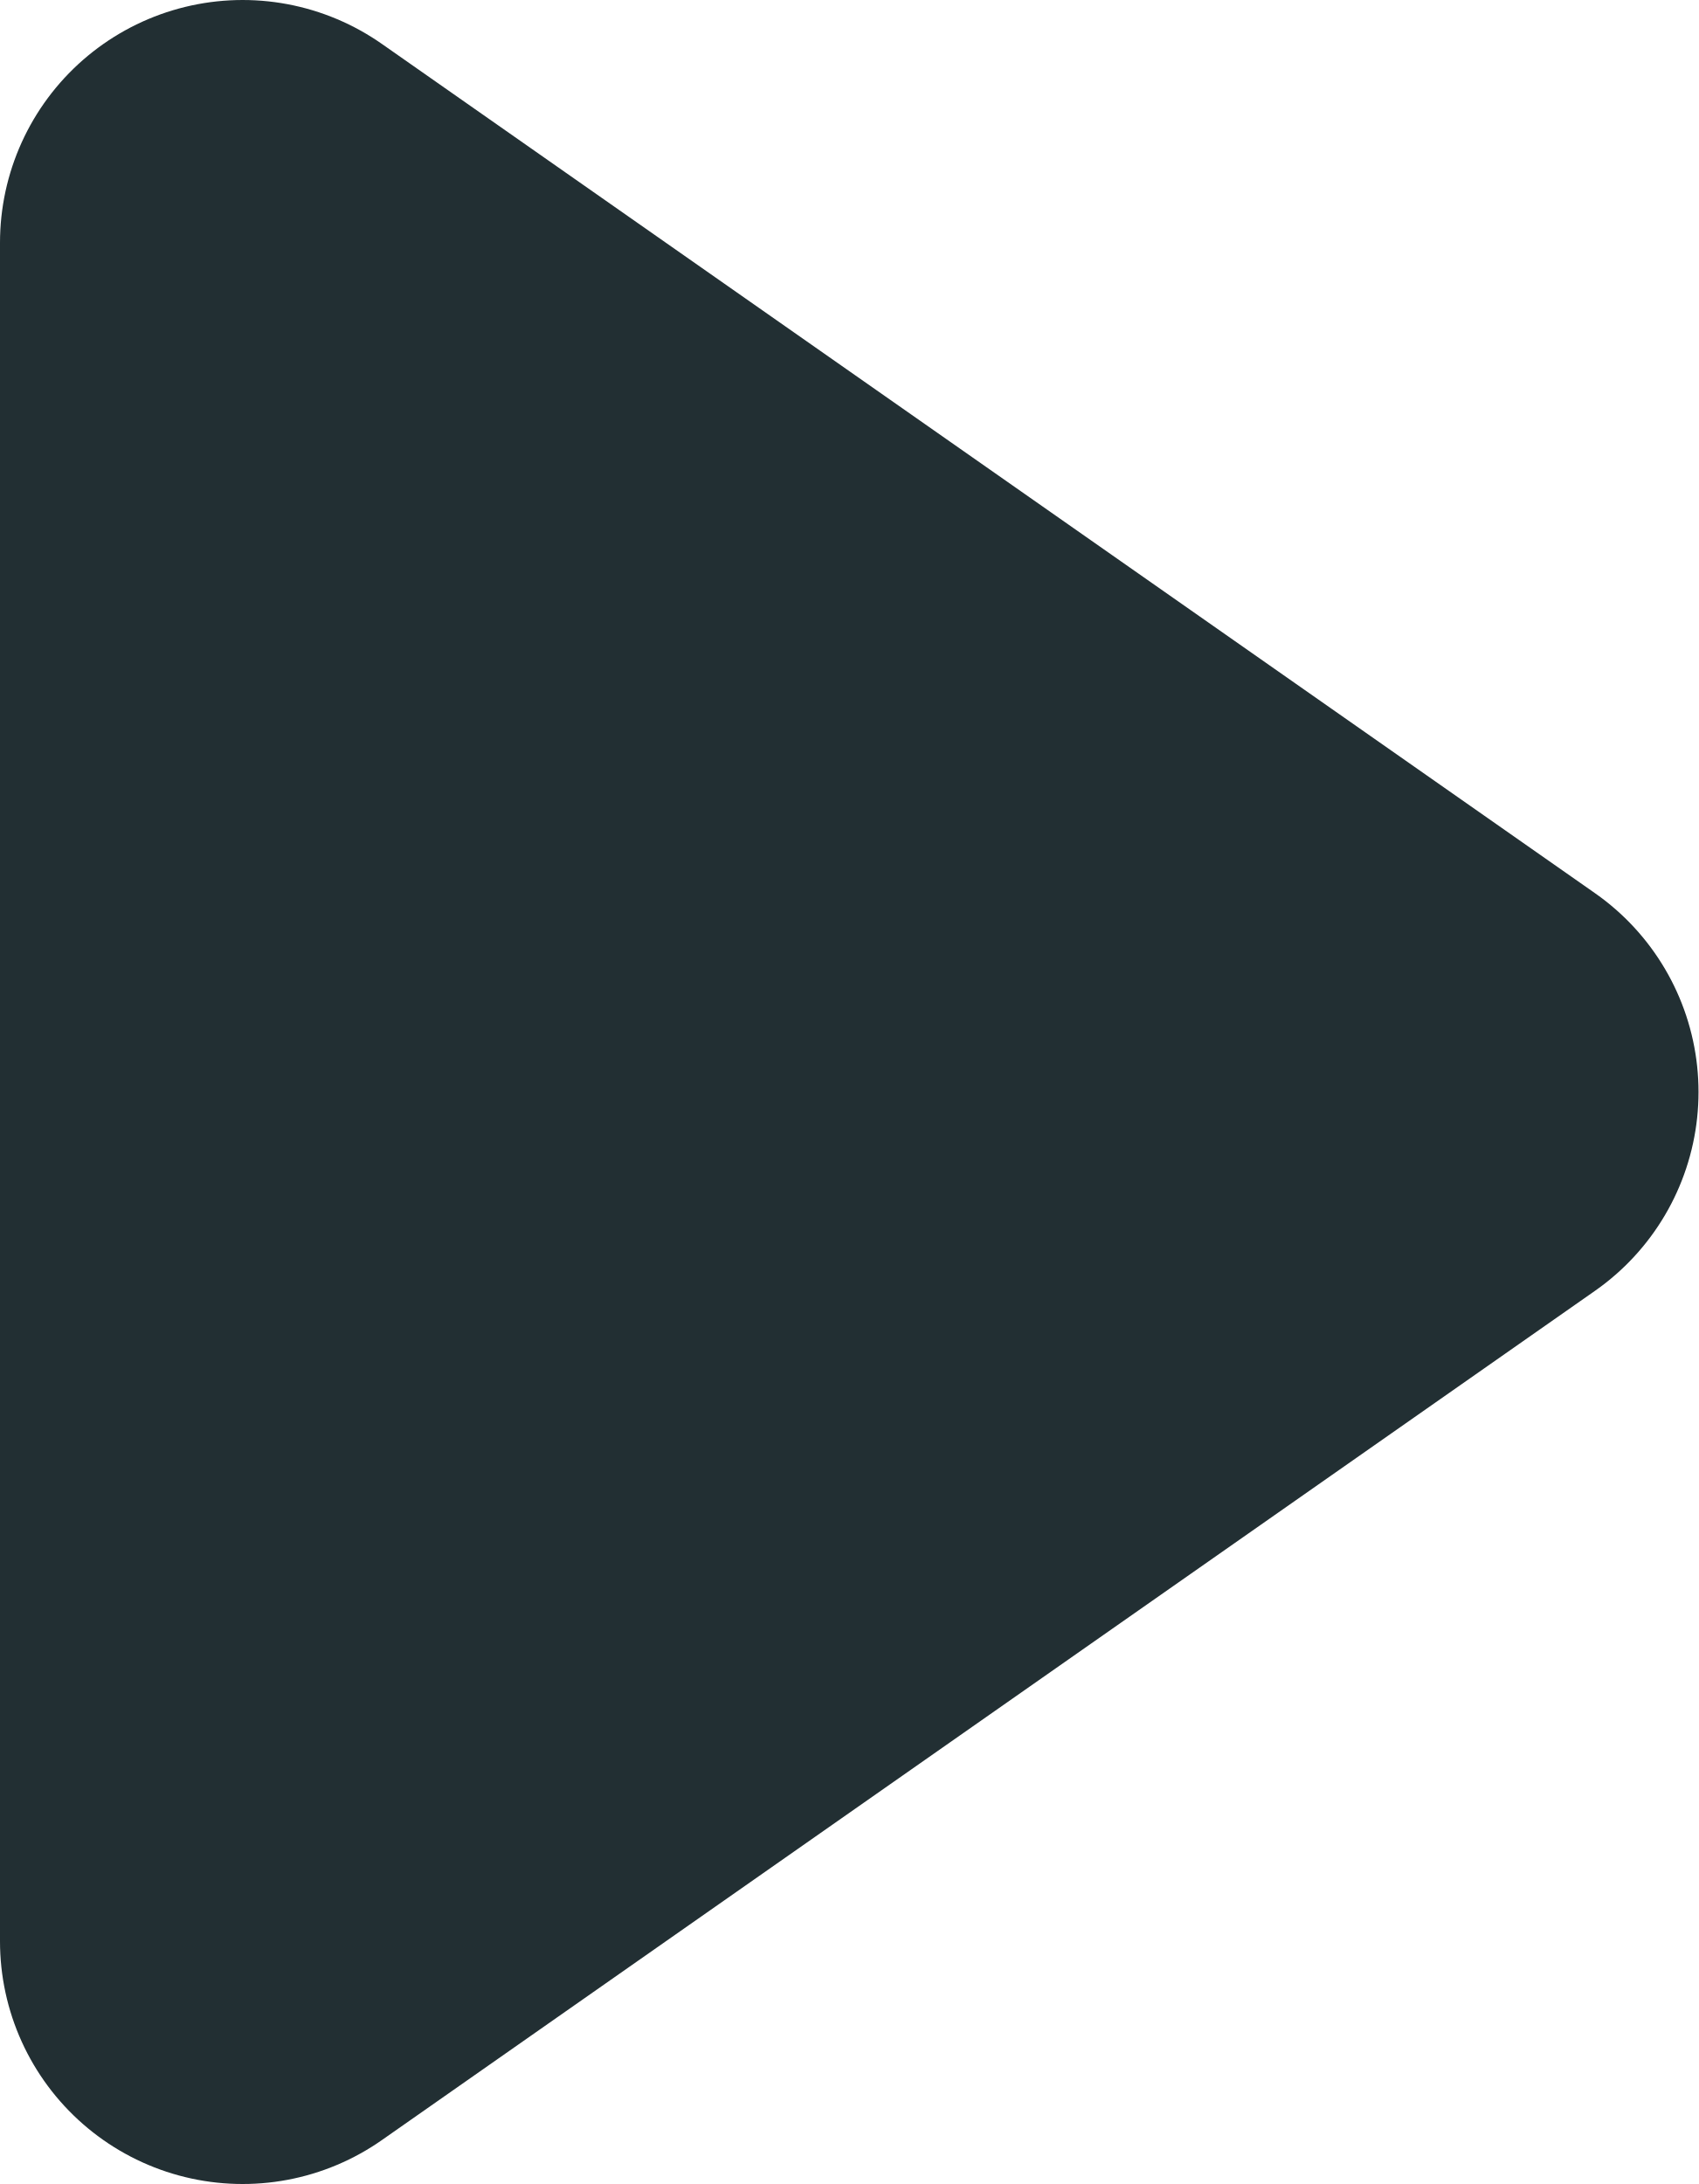
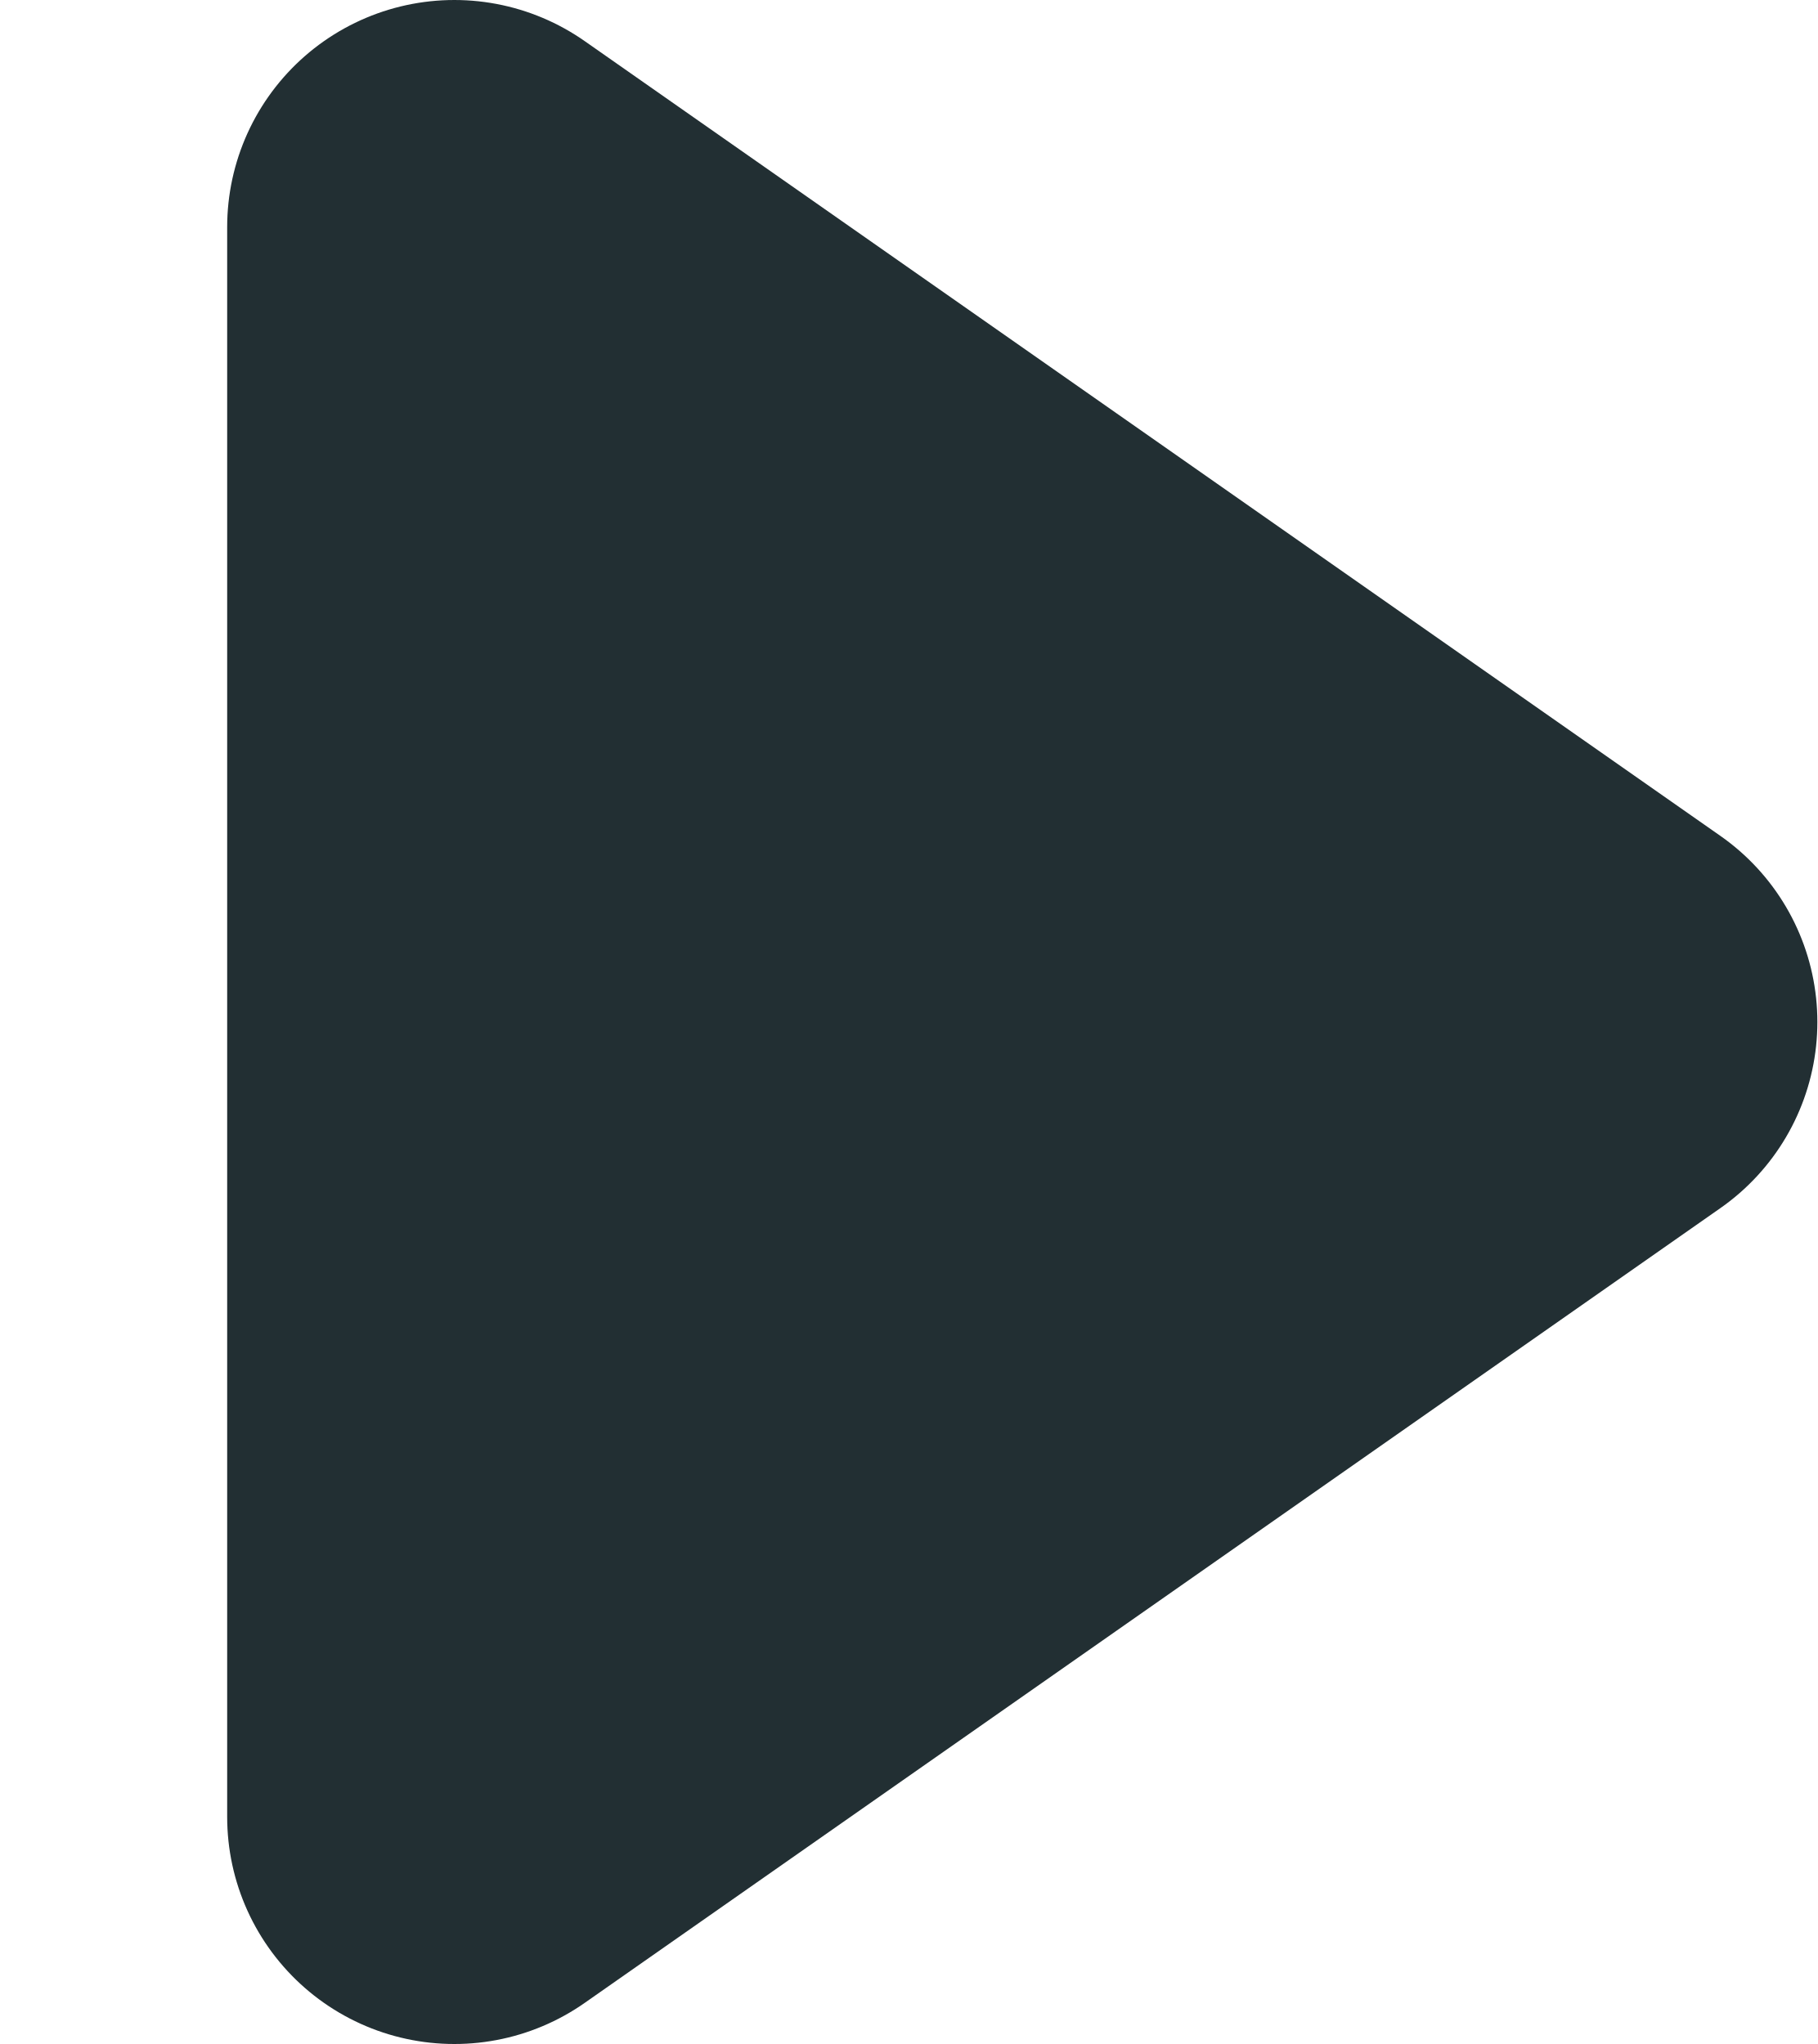
- <svg xmlns="http://www.w3.org/2000/svg" width="7" height="9" fill="none">
-   <path fill-rule="evenodd" clip-rule="evenodd" d="M6 4.5L1 8V1l5 3.5z" fill="#222F33" stroke="#222F33" stroke-width="2" stroke-linecap="round" stroke-linejoin="round" />
+ <svg xmlns="http://www.w3.org/2000/svg" width="8" height="9" fill="none">
+   <path fill-rule="evenodd" clip-rule="evenodd" d="M7 4.5L2 8V1l5 3.5z" fill="#222F33" stroke="#222F33" stroke-width="2" stroke-linecap="round" stroke-linejoin="round" />
</svg>
